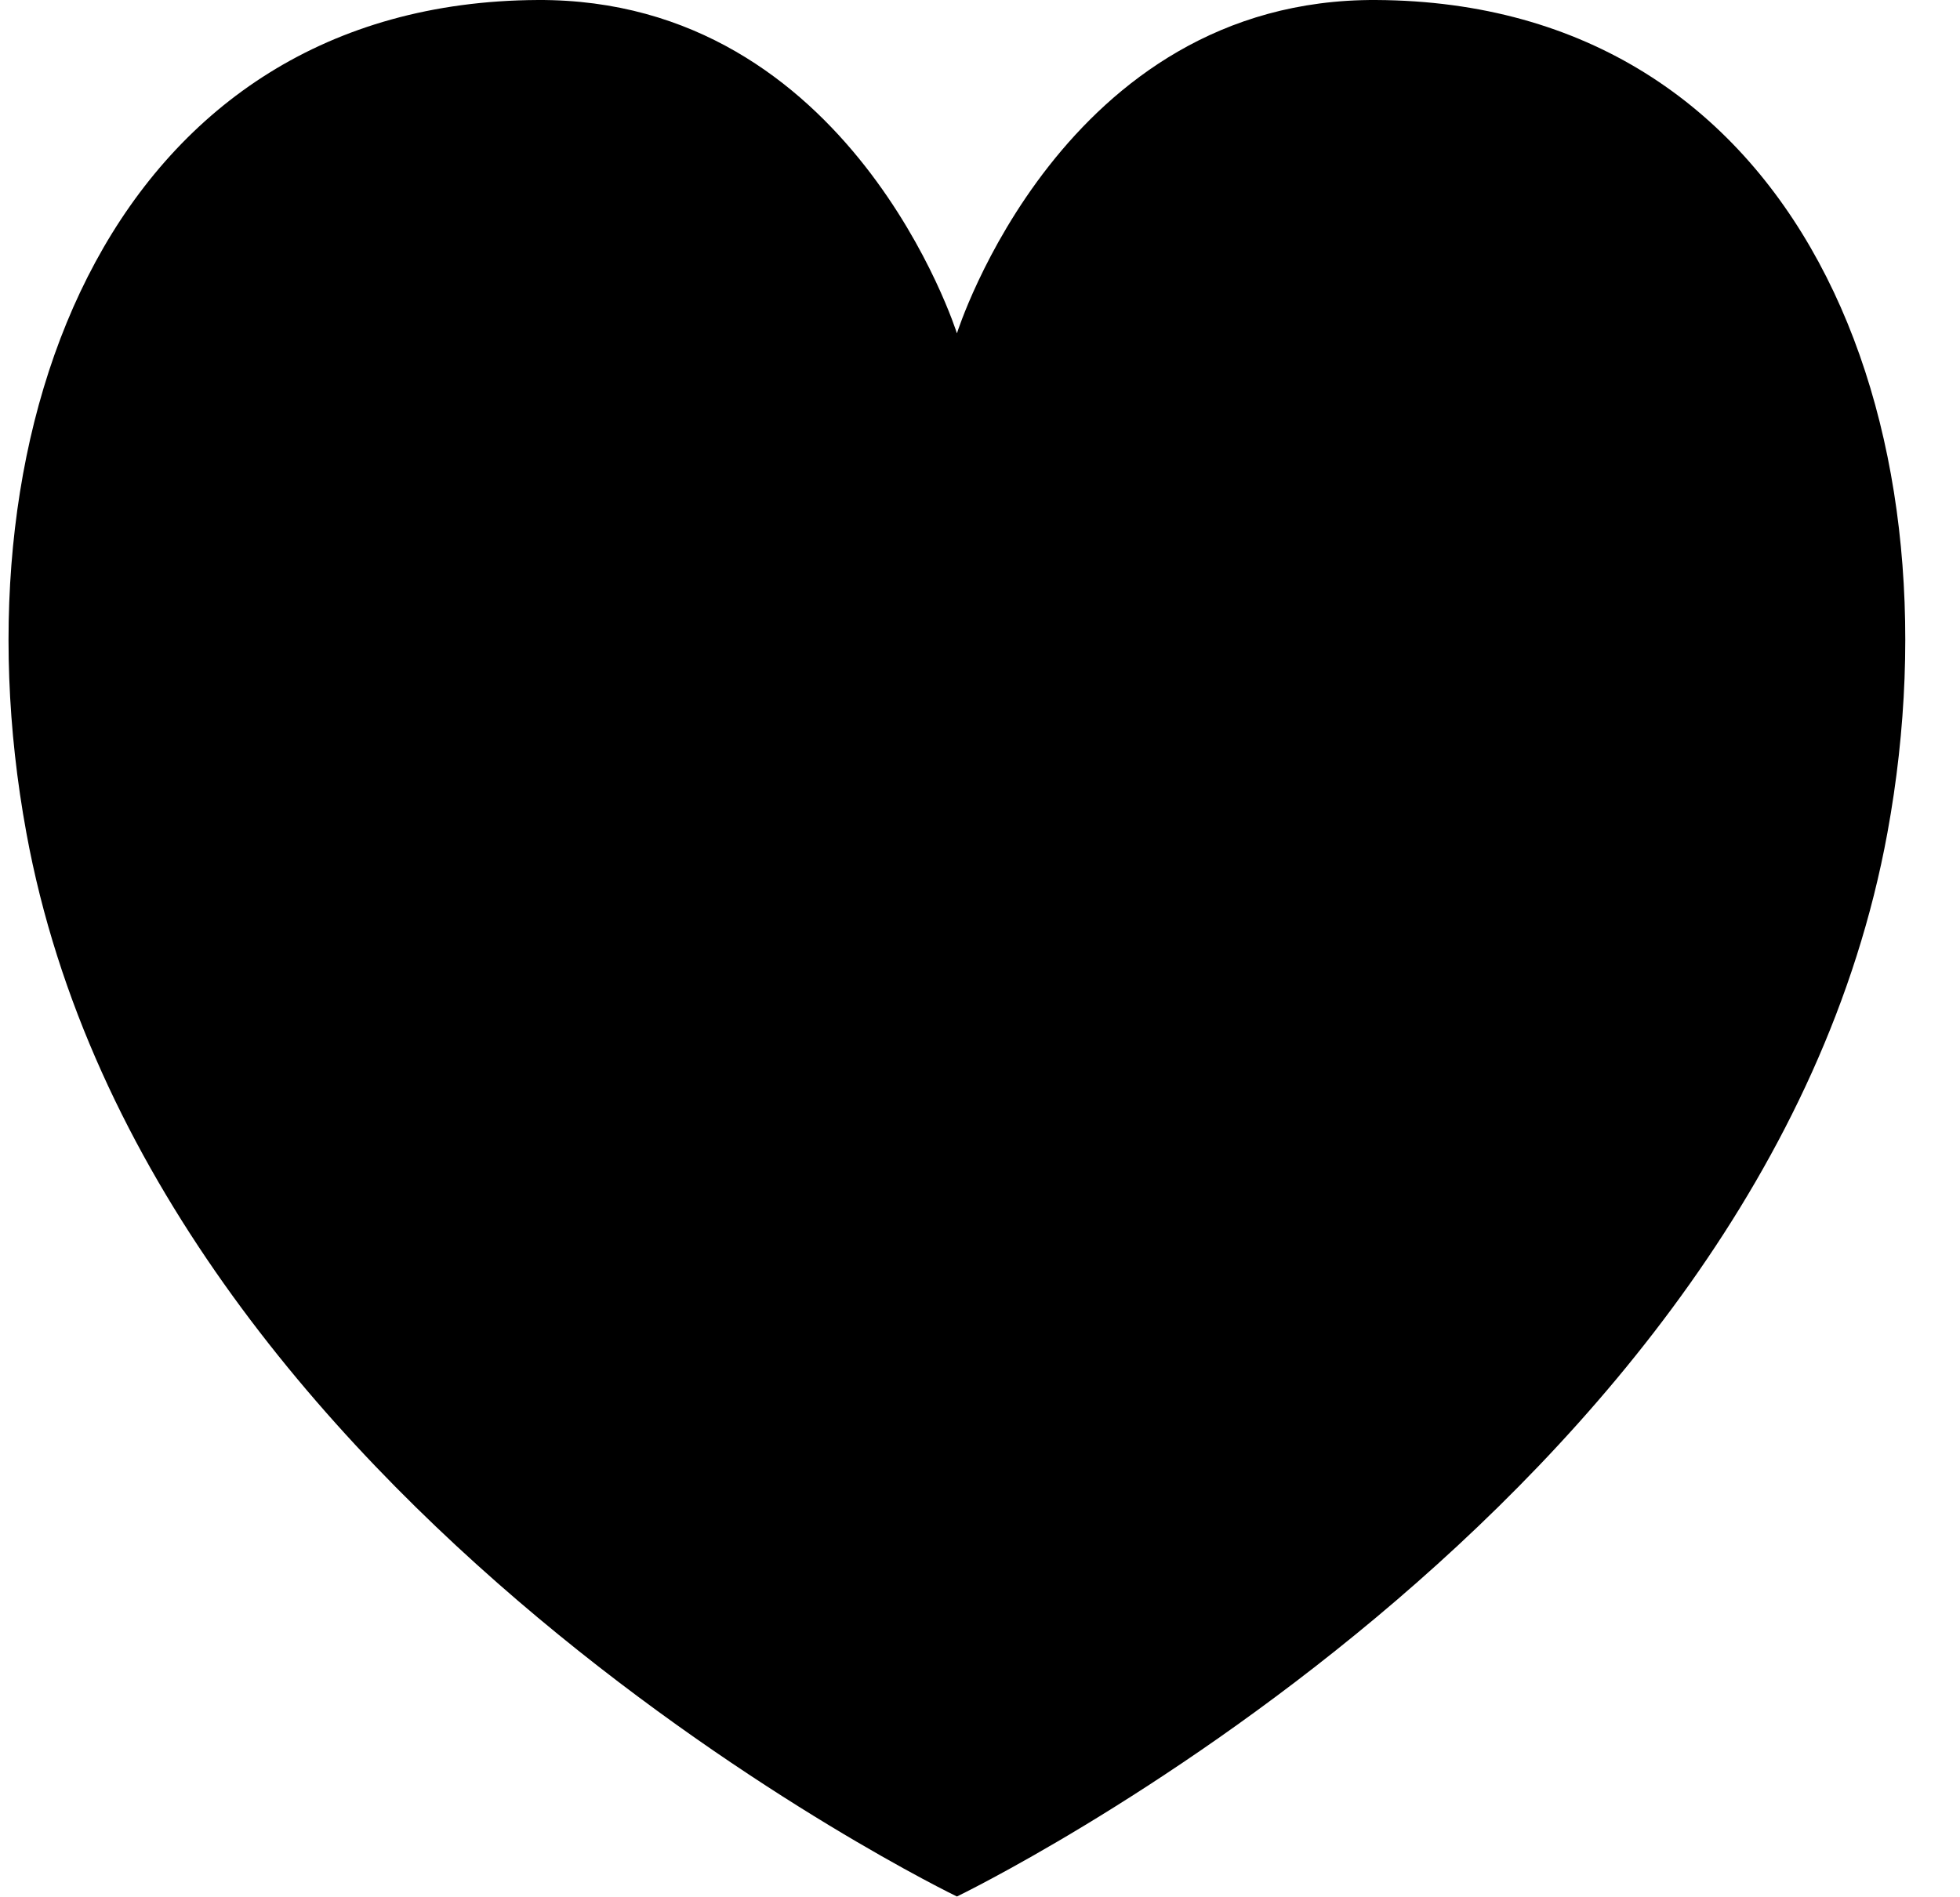
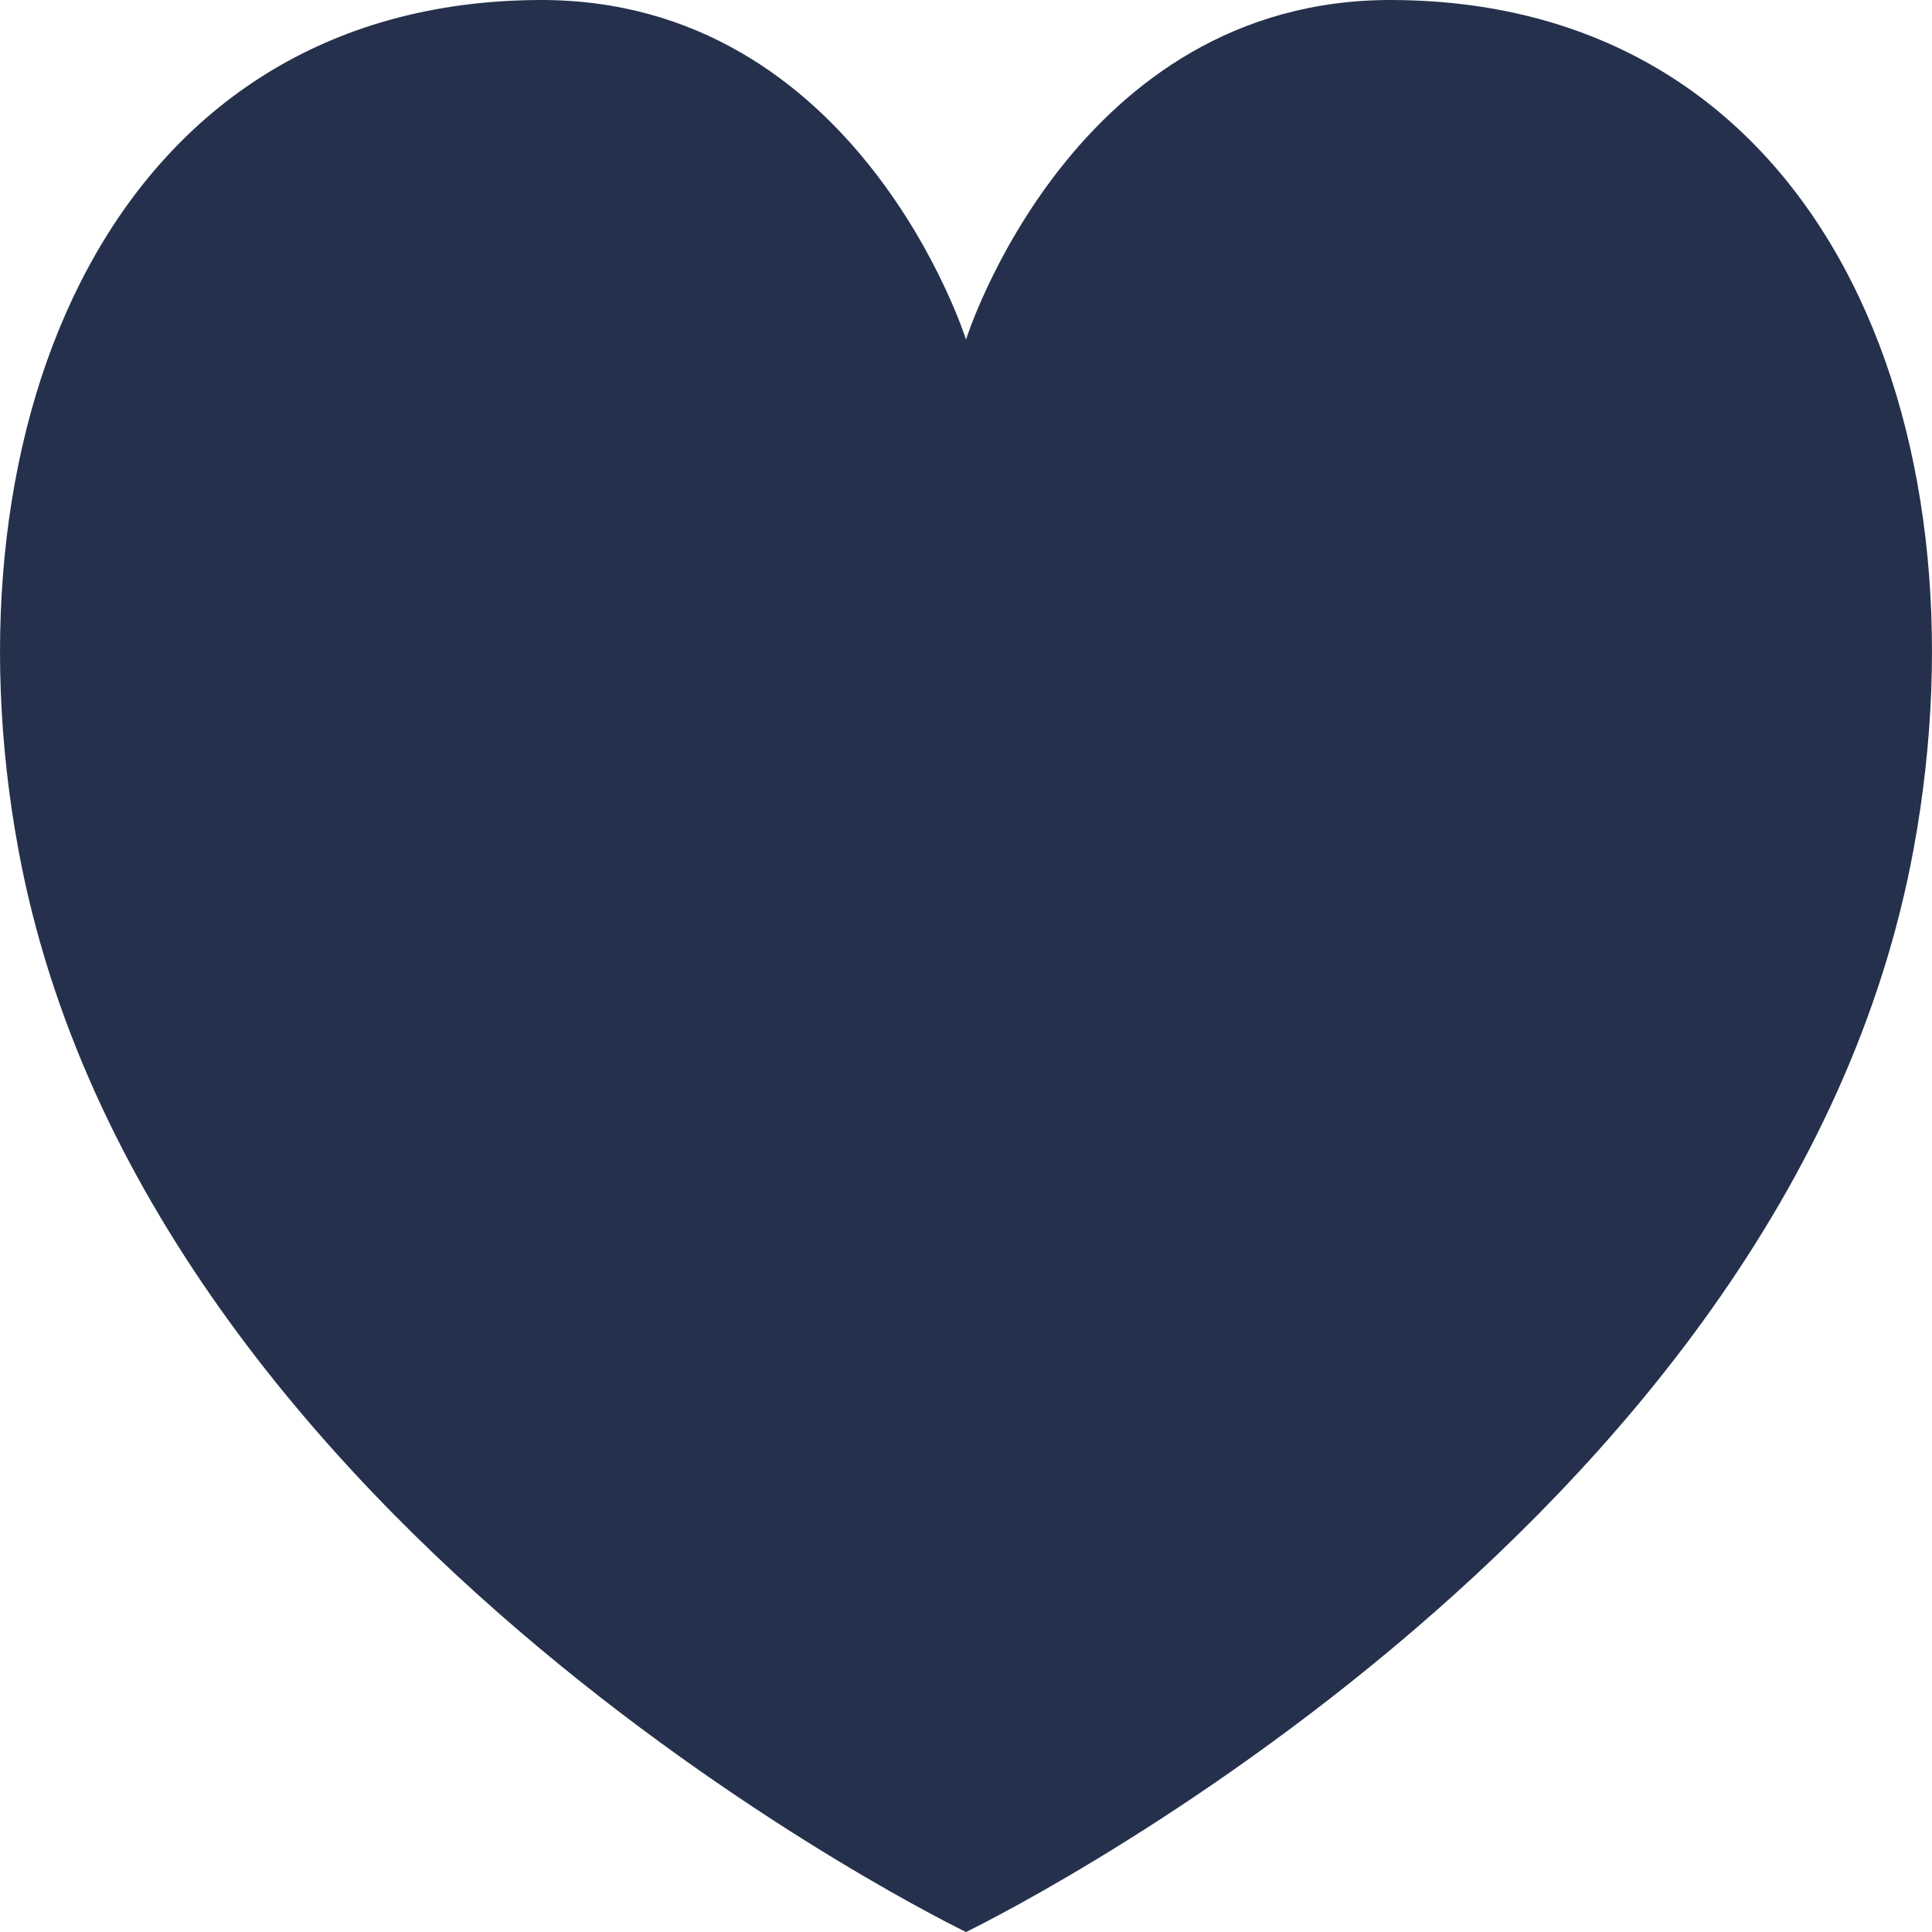
- <svg xmlns="http://www.w3.org/2000/svg" width="31" height="30" viewBox="0 0 31 30" fill="none">
-   <path d="M29.852 13.174C27.897 23.85 15.135 30 15.135 30C15.135 30 2.373 23.85 0.417 13.174C-0.784 6.623 1.838 0.034 8.503 9.88368e-05C13.469 -0.025 15.135 5.273 15.135 5.273C15.135 5.273 16.802 -0.026 21.765 9.88368e-05C28.445 0.034 31.052 6.625 29.852 13.174Z" fill="black" />
+ <svg xmlns="http://www.w3.org/2000/svg" width="20" height="20" viewBox="0 0 20 20" fill="none">
+   <path d="M19.811 8.782C18.508 15.9 10 20 10 20C10 20 1.492 15.9 0.188 8.782C-0.612 4.415 1.136 0.022 5.579 6.58912e-05C8.889 -0.016 10 3.515 10 3.515C10 3.515 11.111 -0.018 14.42 6.58912e-05C18.874 0.022 20.612 4.417 19.811 8.782Z" fill="#25314C" />
</svg>
